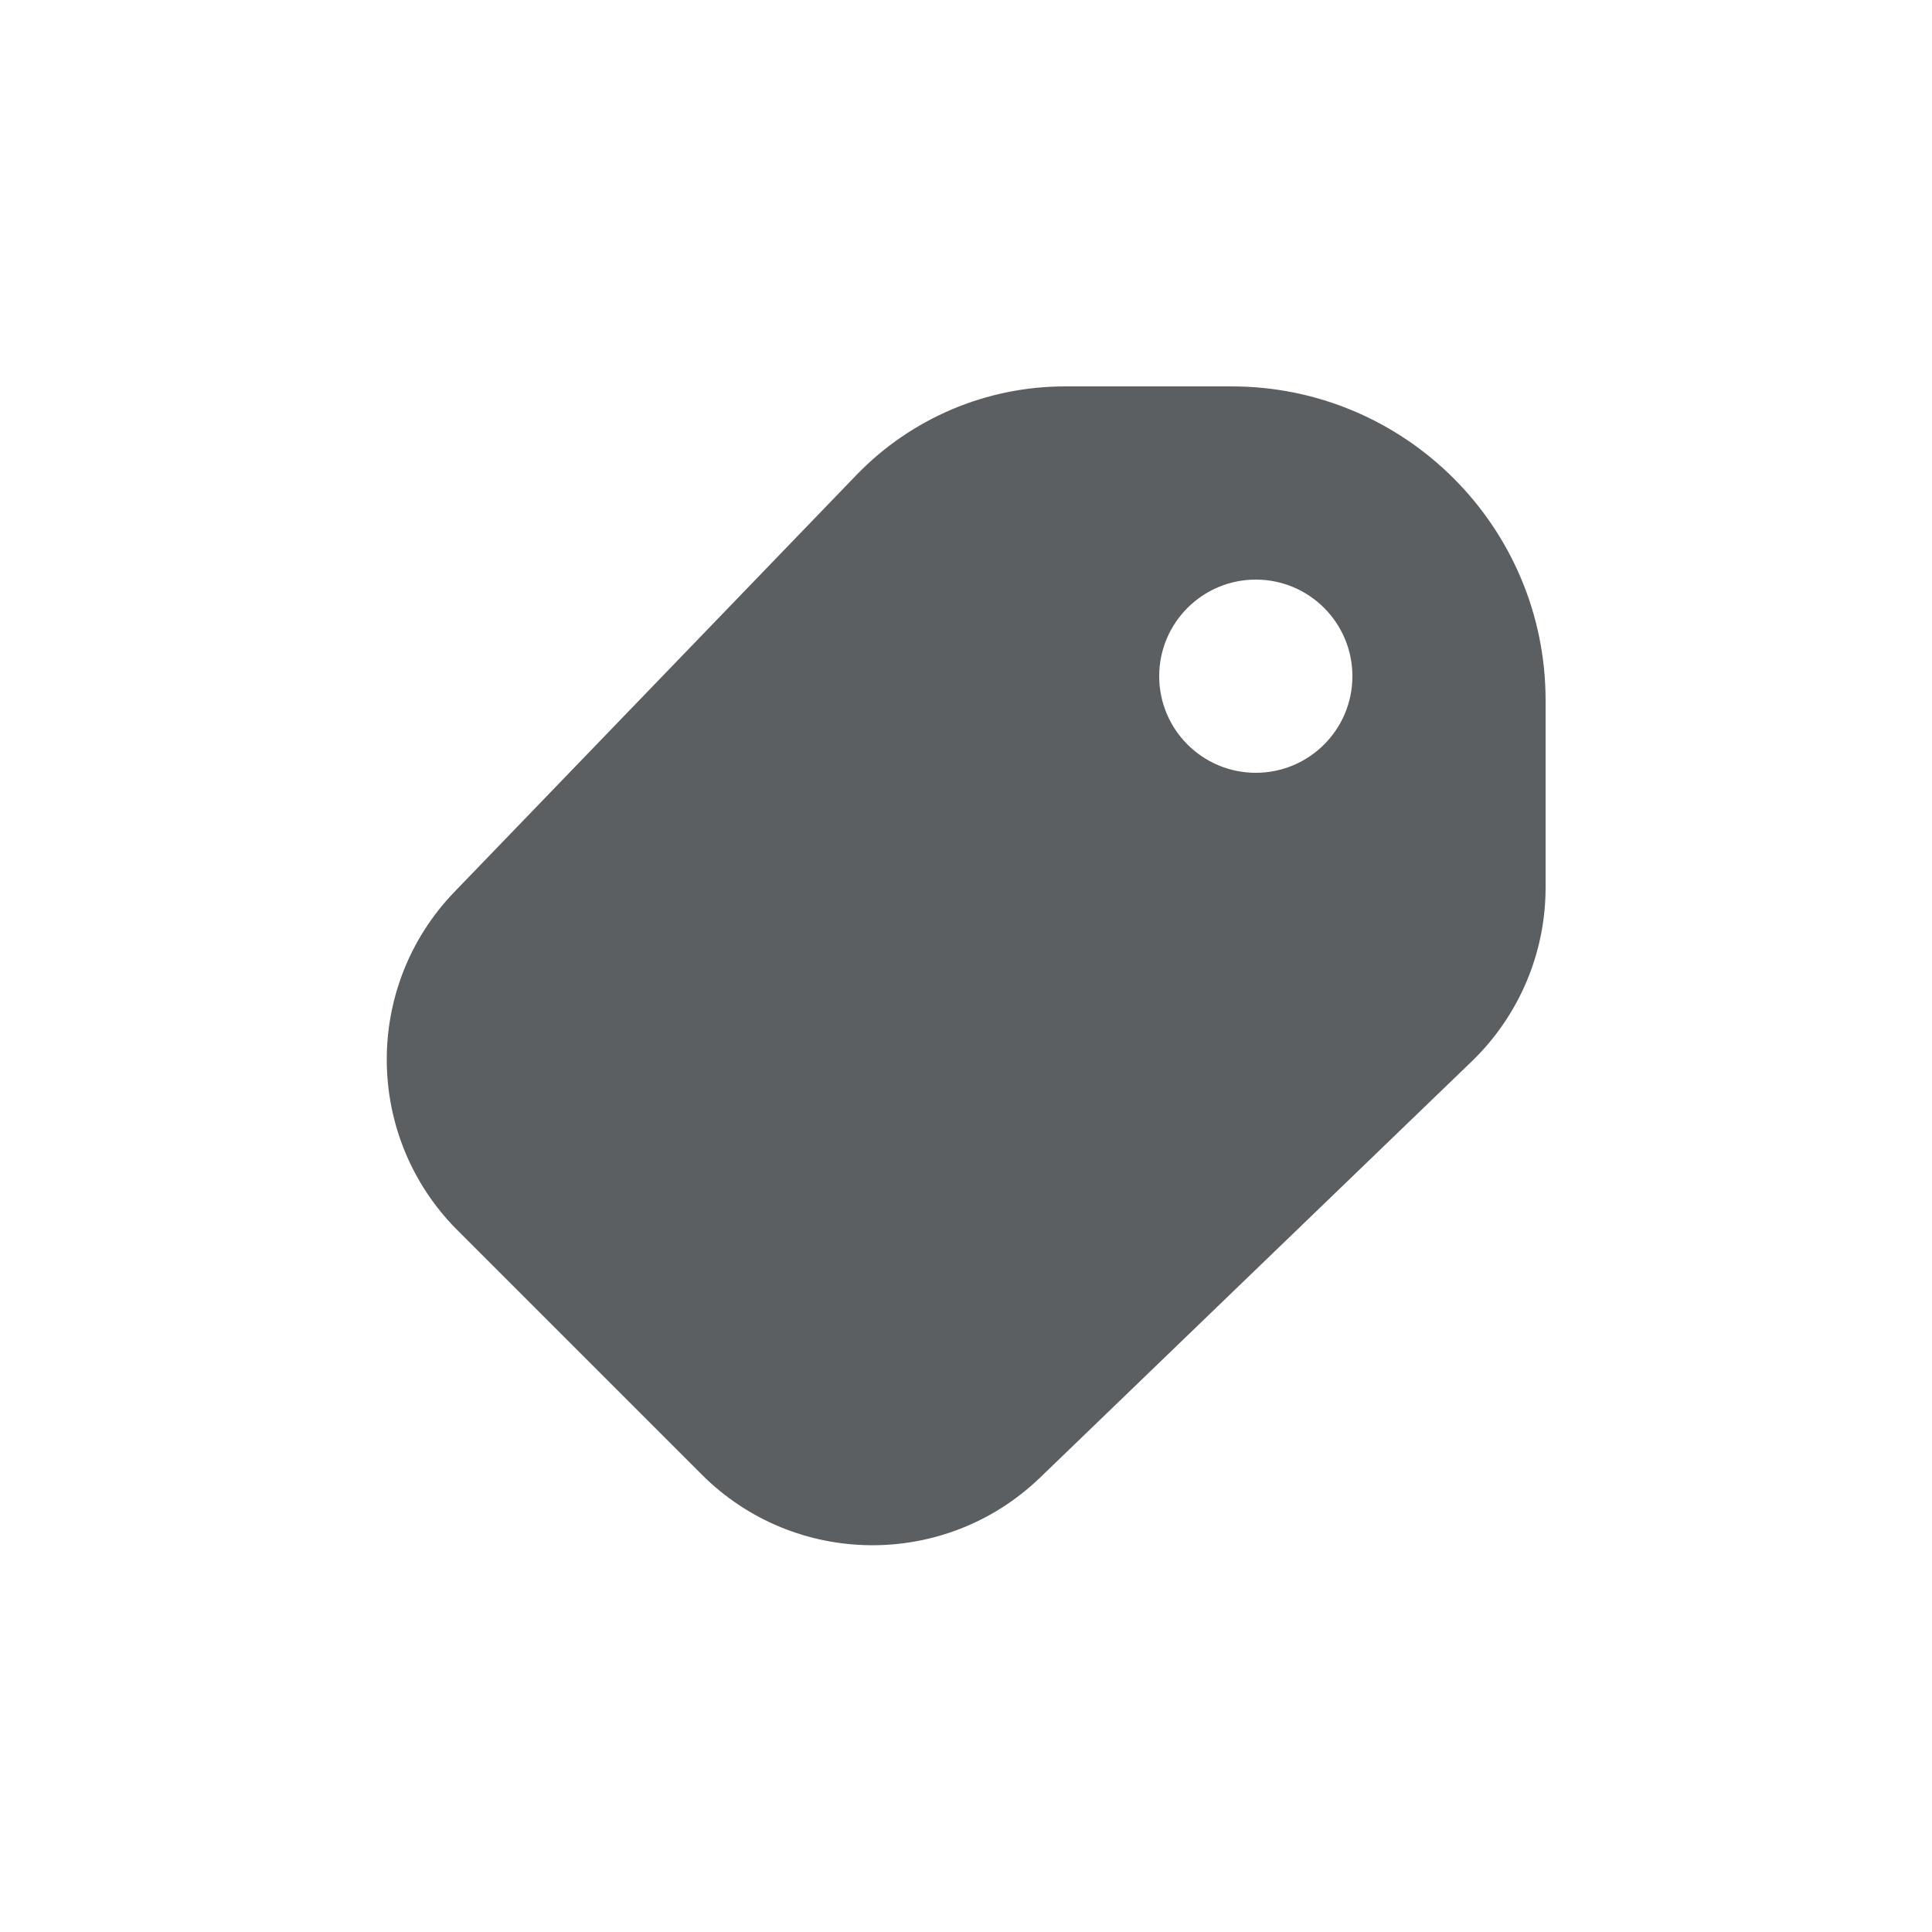
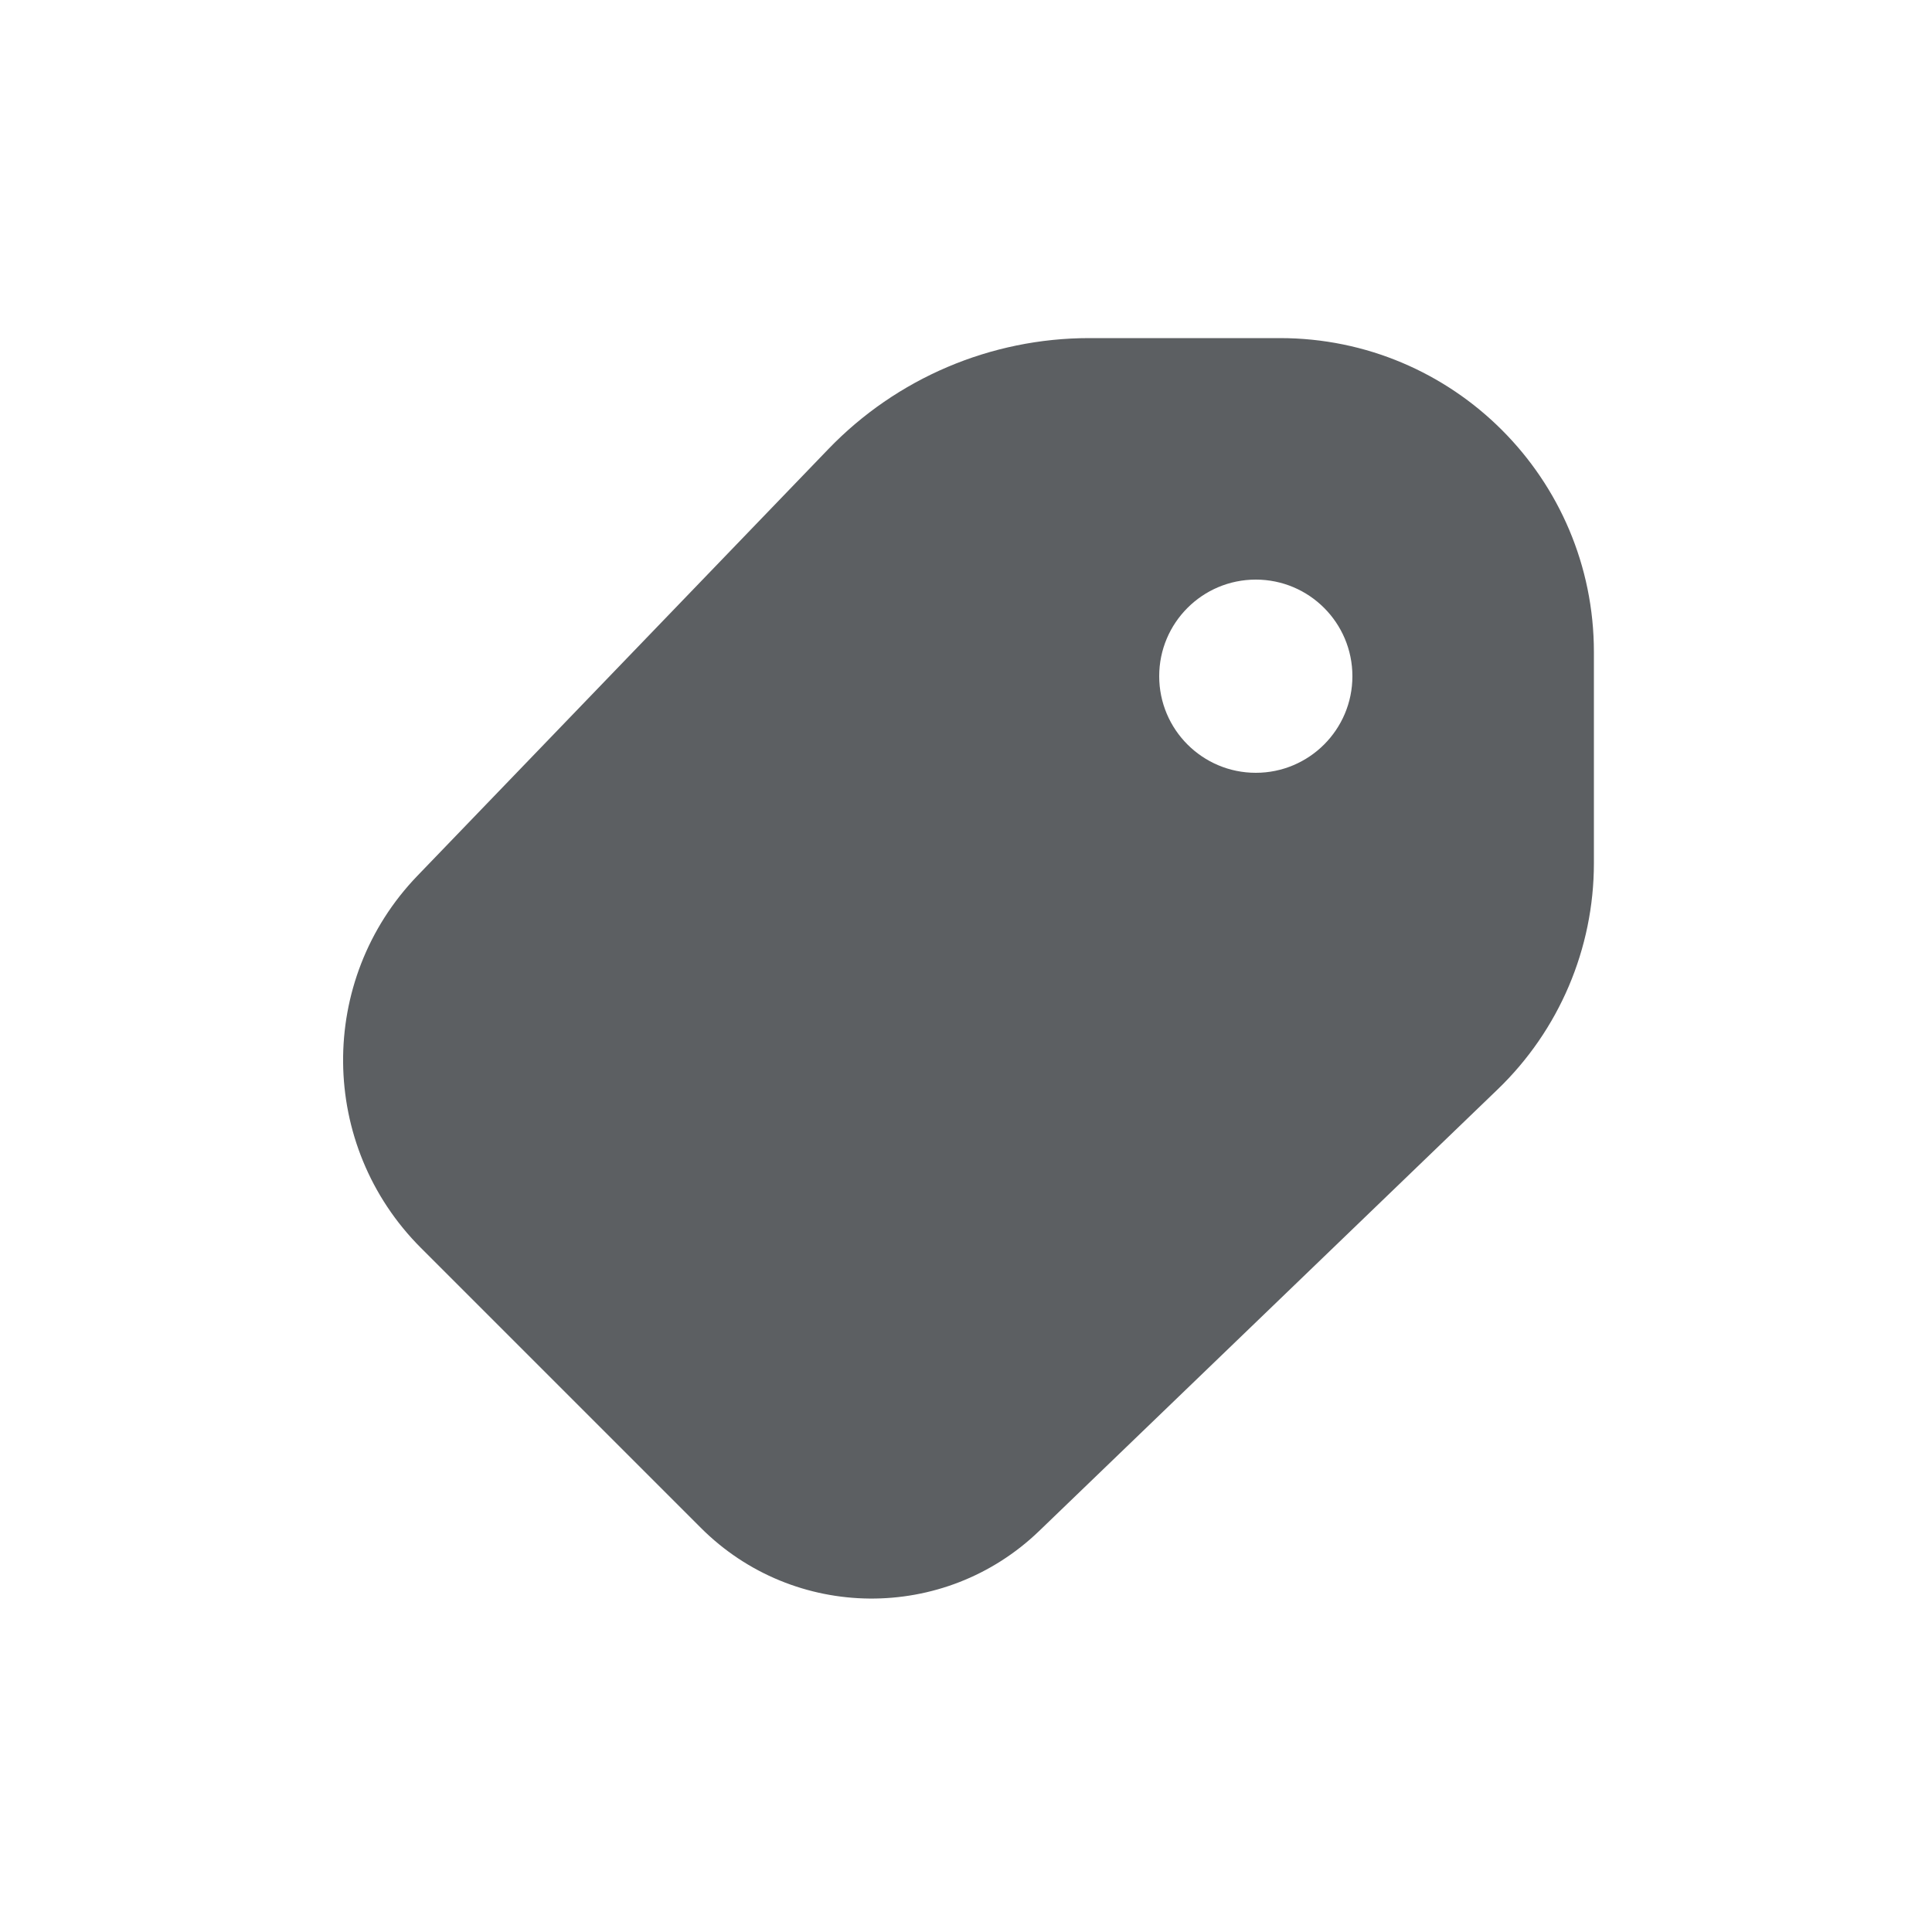
<svg xmlns="http://www.w3.org/2000/svg" viewBox="0 0 20 20">
-   <path fill-rule="evenodd" d="M11.025 4h1.725a3.25 3.25 0 0 1 3.25 3.25v1.938a2.5 2.5 0 0 1-.765 1.8l-4.468 4.308a2.5 2.5 0 0 1-3.503-.032l-2.528-2.528a2.5 2.5 0 0 1-.032-3.503l4.161-4.315a3 3 0 0 1 2.16-.918Zm1.975 4a1 1 0 1 0 0-2 1 1 0 0 0 0 2Z" fill="#5C5F62" />
+   <path fill-rule="evenodd" d="M8.575 4.649a3.75 3.75 0 0 1 2.7-1.149h1.975a3.25 3.25 0 0 1 3.25 3.25v2.187a3.25 3.25 0 0 1-.996 2.34l-4.747 4.572a2.5 2.5 0 0 1-3.502-.033l-2.898-2.898a2.75 2.75 0 0 1-.036-3.852l4.254-4.417Zm4.425 3.351a1 1 0 1 0 0-2 1 1 0 0 0 0 2Z" fill="#5C5F62" />
</svg>
